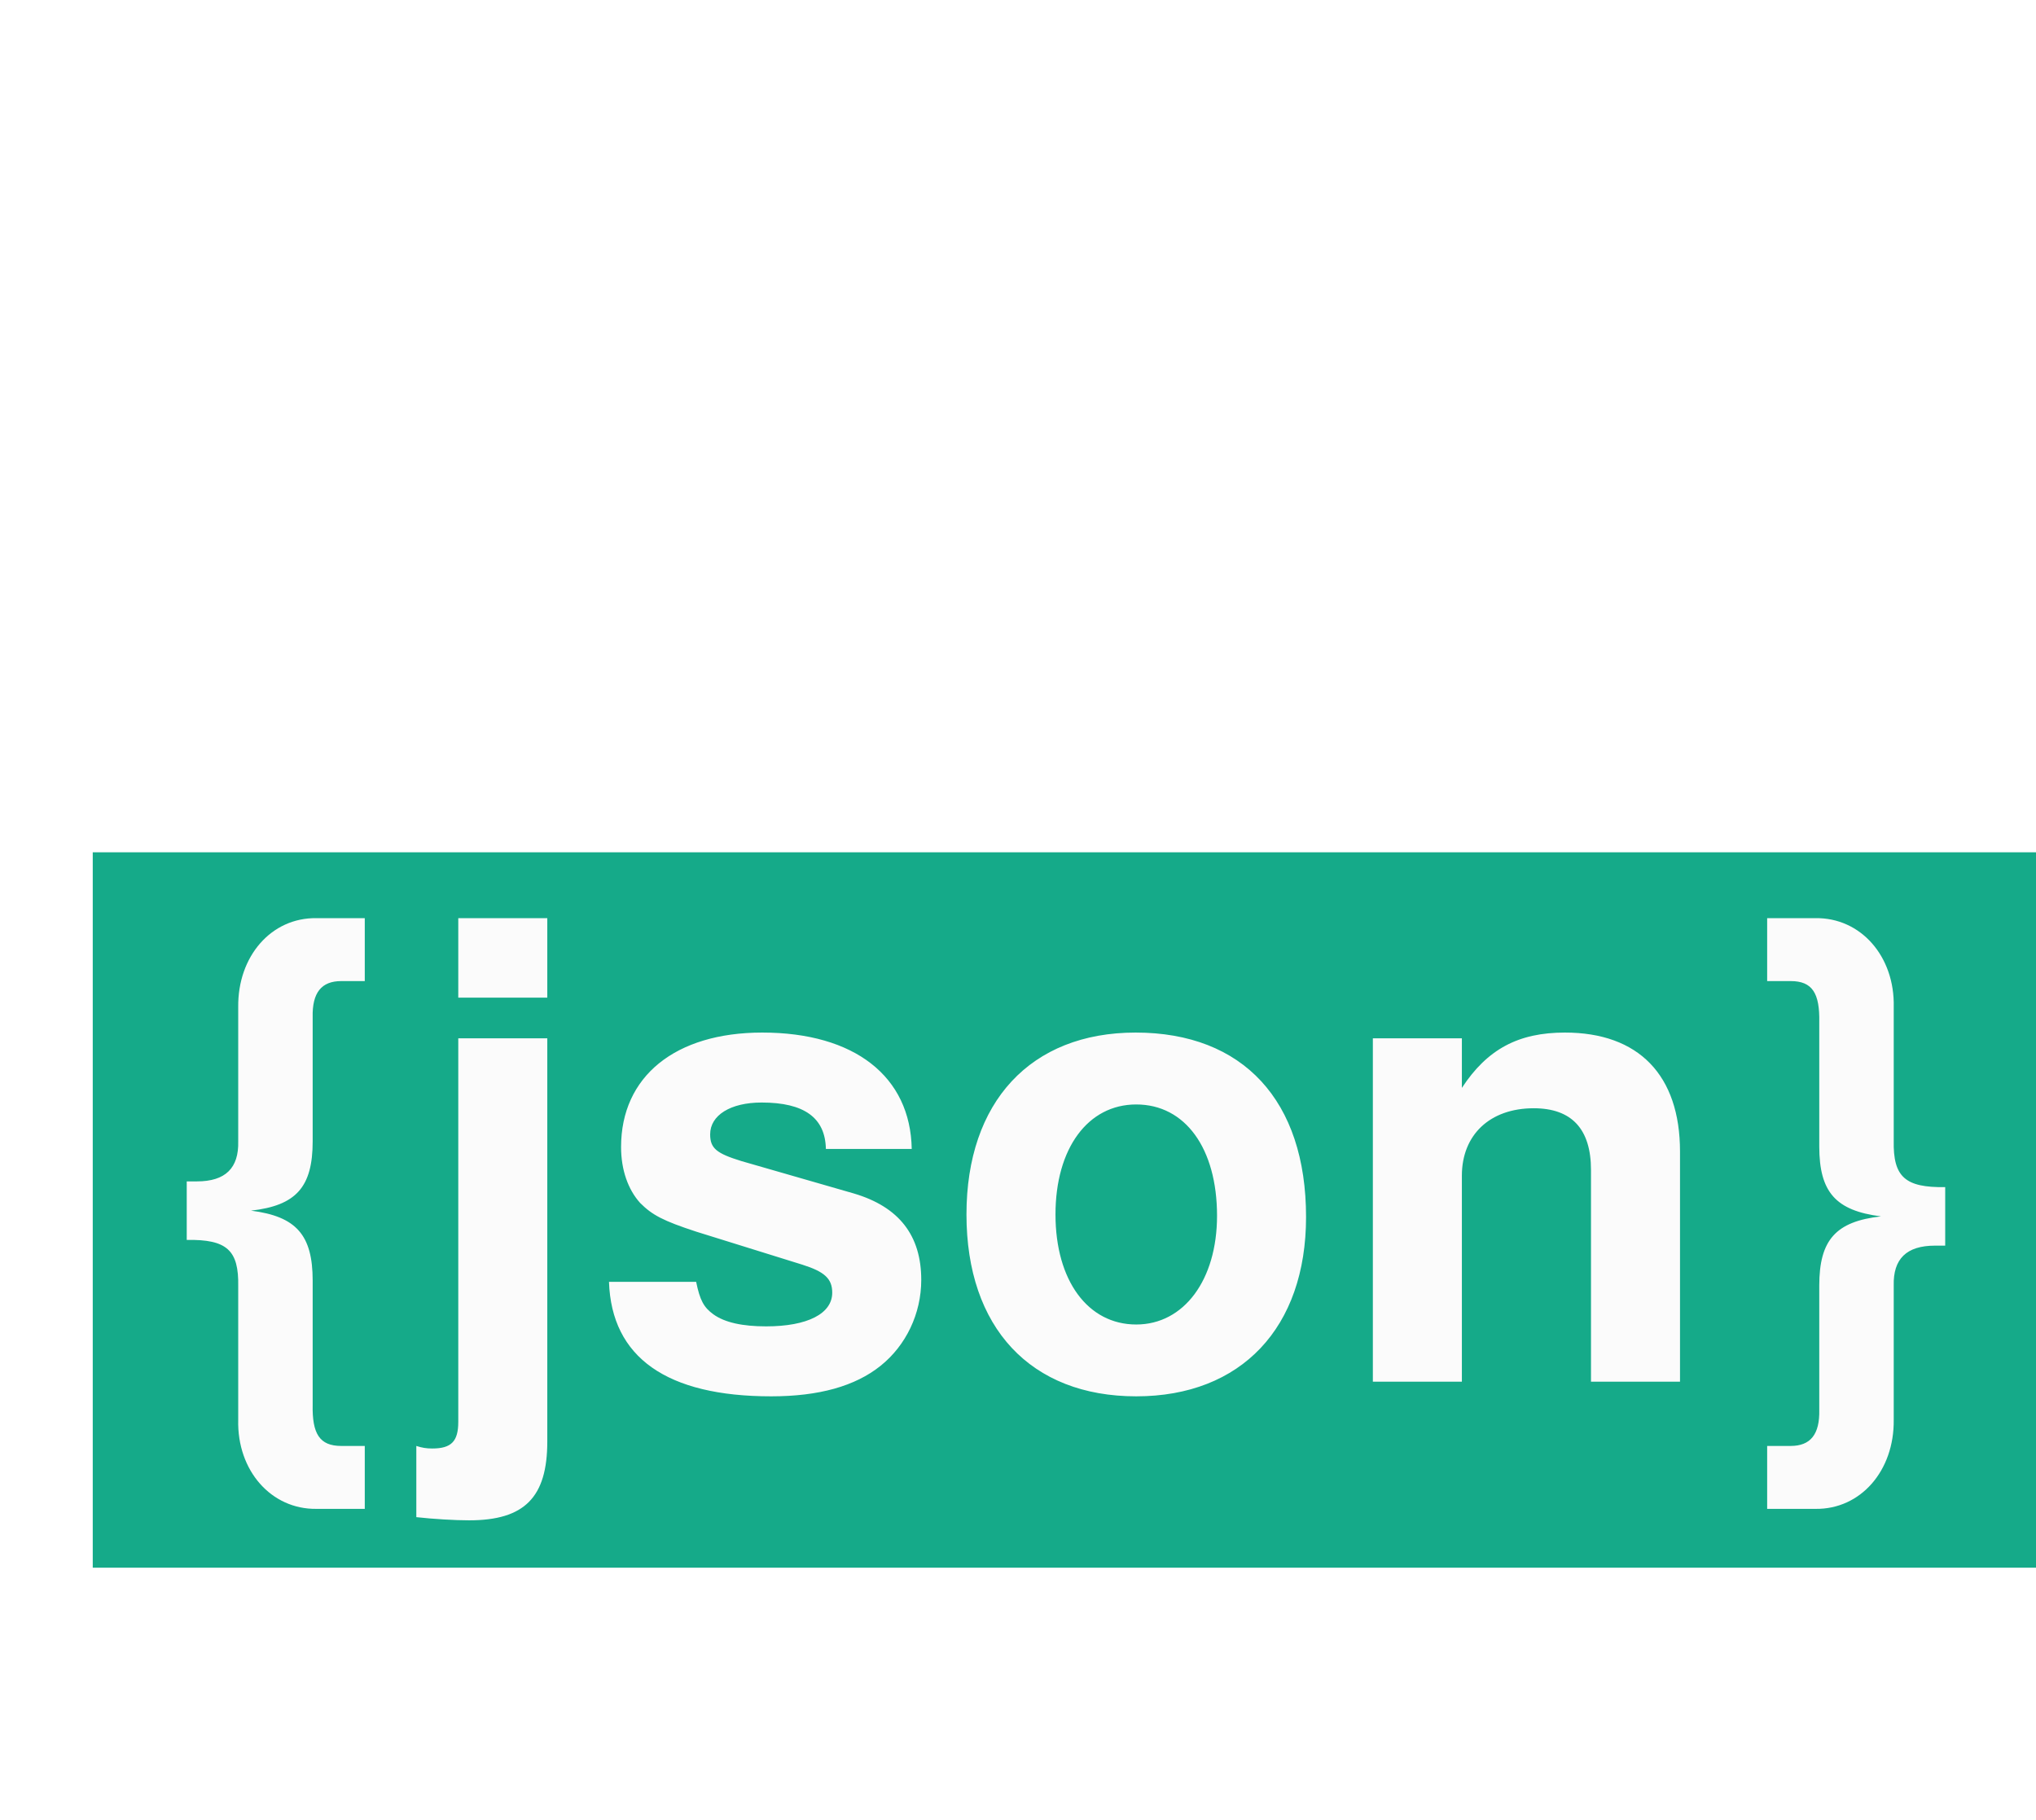
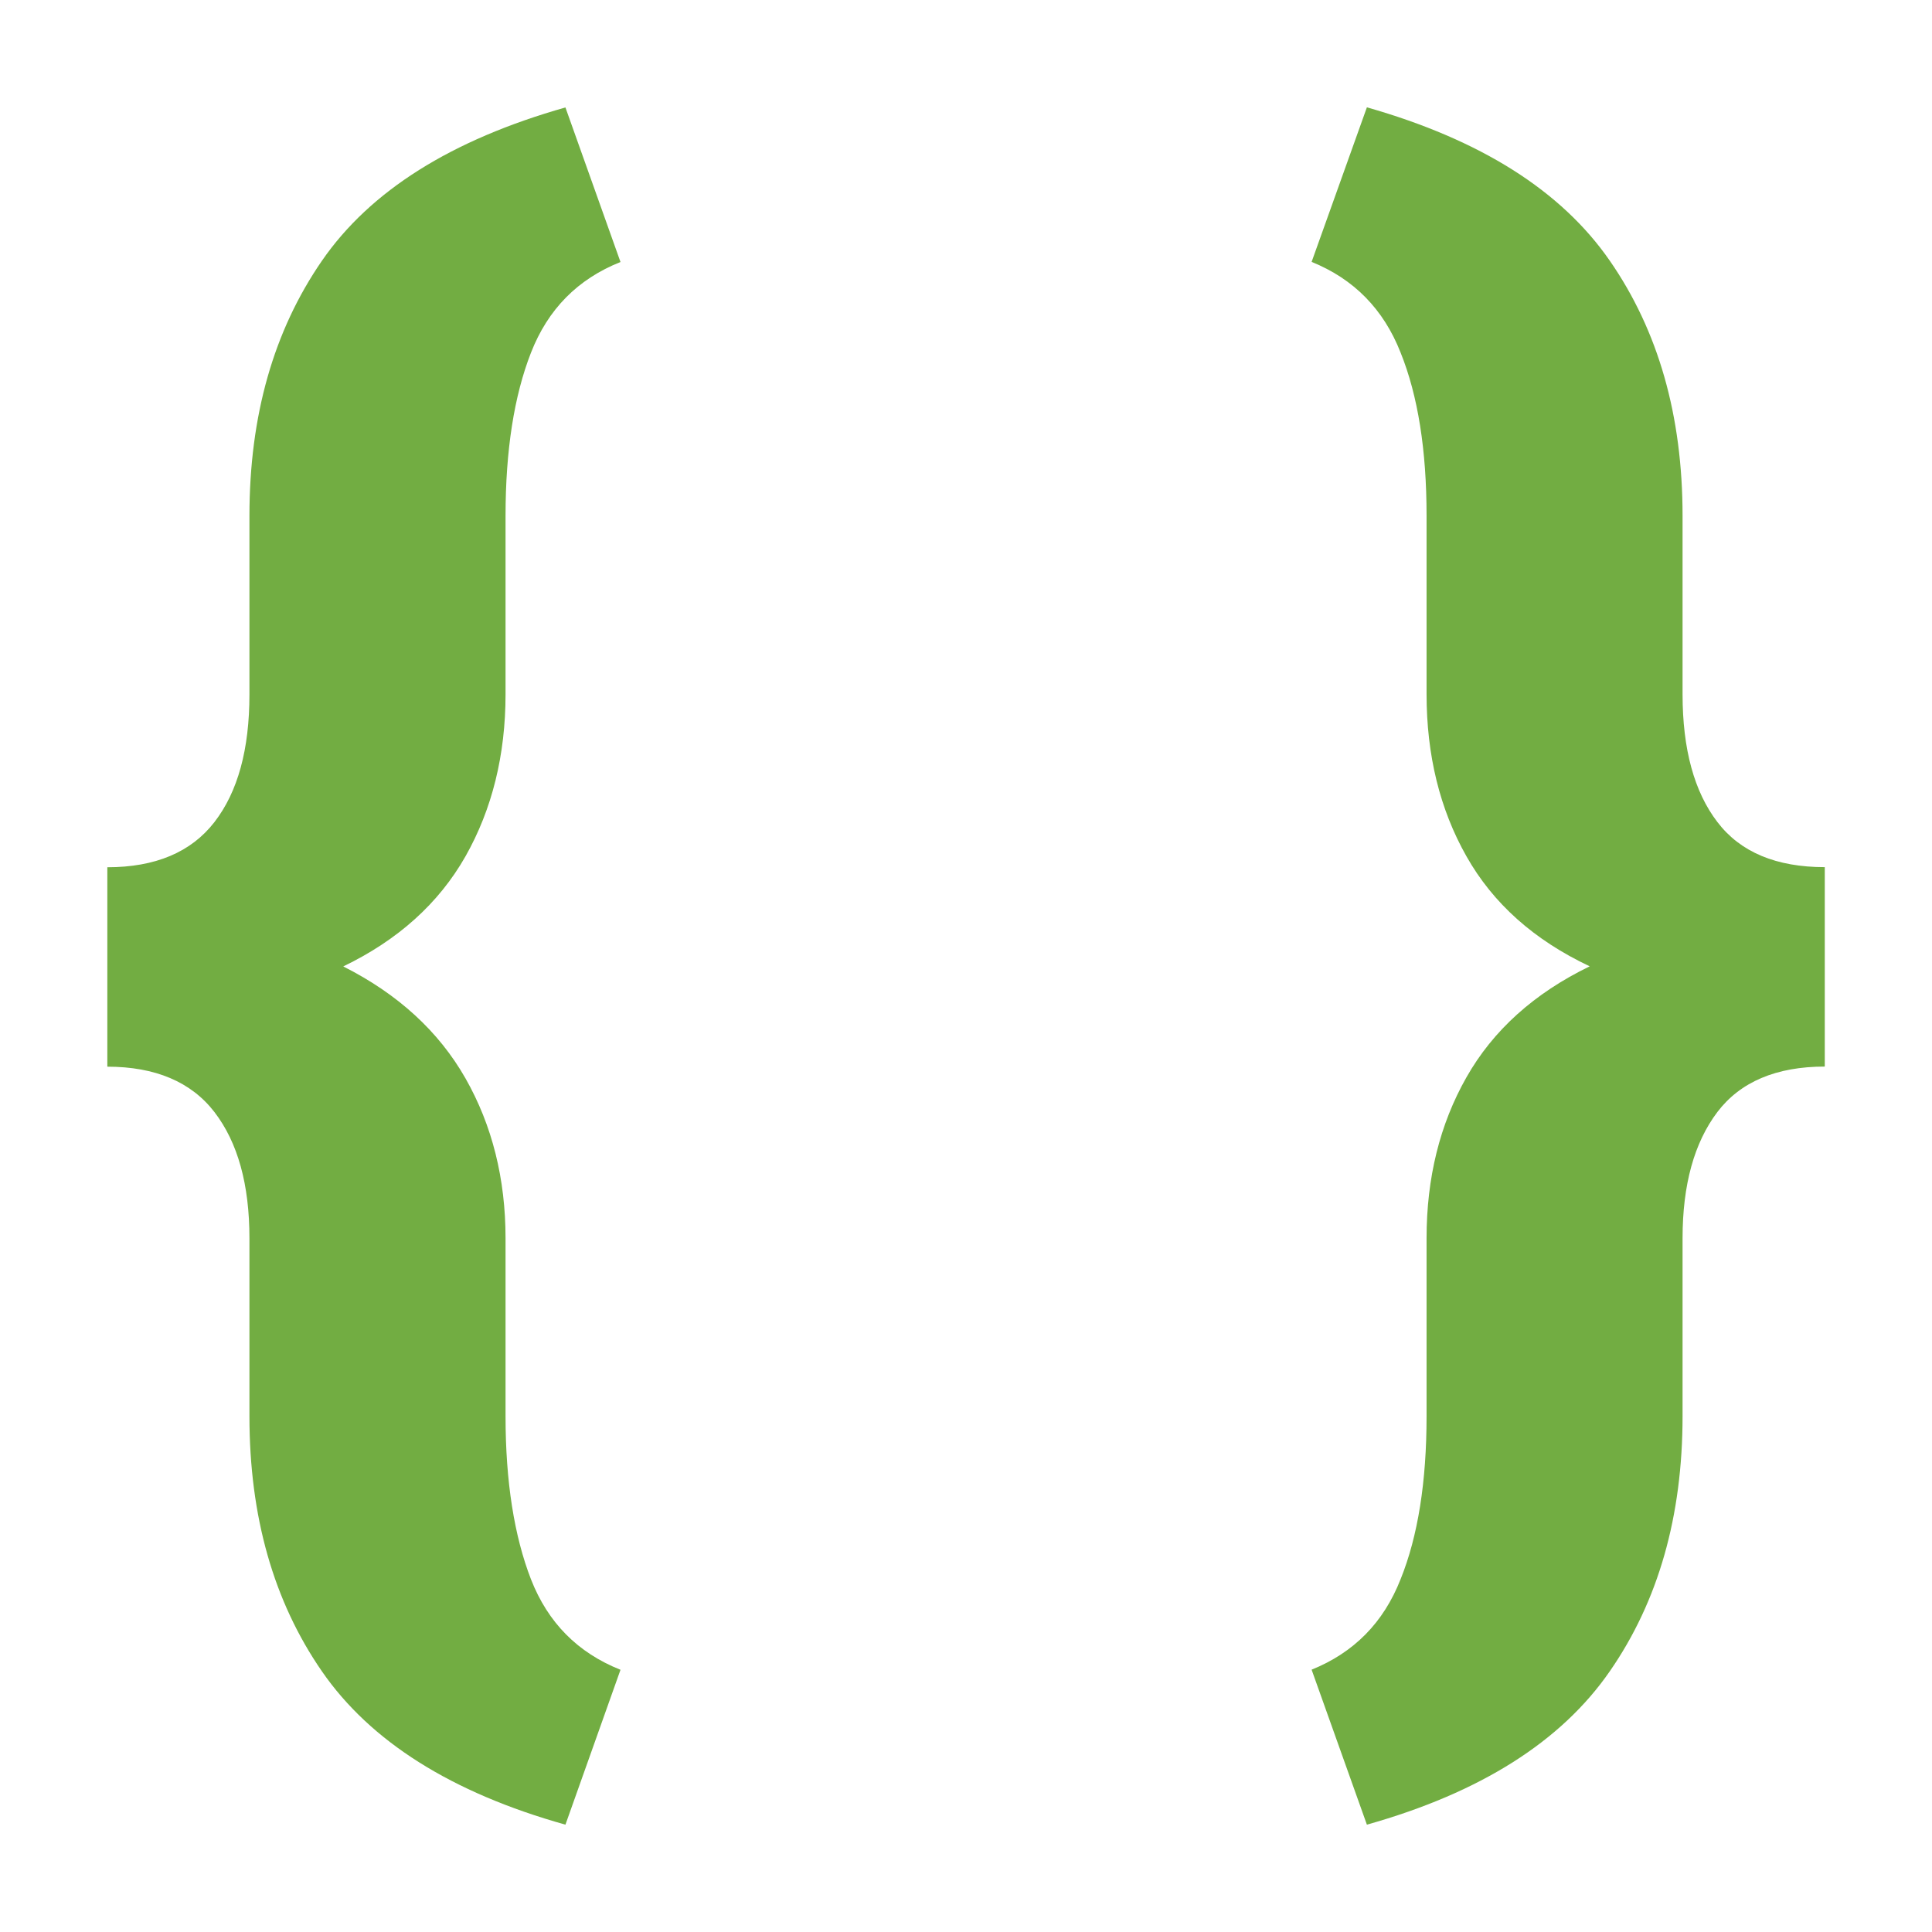
- <svg xmlns="http://www.w3.org/2000/svg" width="461px" height="412px" viewBox="0 0 461 412" version="1.1">
-   <defs />
-   <g id="Page-1" stroke="none" stroke-width="1" fill="none" fill-rule="evenodd">
-     <path d="M209.818,40 L209.818,125.75 L295.682,125.75 L295.682,372 L40.317,372 L40.317,40 L209.818,40 L209.818,40 Z M234.818,0 L0.317,0 L0.317,412 L335.682,412 L335.682,100.75 L234.818,0 L234.818,0 Z" id="icon" class="treeFileIcon" />
-     <rect id="banner" fill="#15AA89" x="21" y="193" width="440" height="162" />
-     <text id="json" font-family="Helvetica" font-size="144" font-weight="bold" fill="#FBFBFB">
-       <tspan x="36.953" y="312.883">{json}</tspan>
-     </text>
+ <svg xmlns="http://www.w3.org/2000/svg" version="1.1" id="jsonFile" x="0px" y="0px" width="16px" height="16px" viewBox="7 7 18 18" enable-background="new 0 0 32 32" xml:space="preserve">
+   <g>
+     <path fill-rule="evenodd" clip-rule="evenodd" fill="#72AD42" d="M12.268,24c-1.063-0.298-1.818-0.776-2.269-1.429                     s-0.675-1.444-0.675-2.376v-1.657c0-0.502-0.108-0.893-0.326-1.177C8.781,17.079,8.445,16.938,8,16.938V15.08                     c0.445,0,0.78-0.139,0.998-0.421c0.218-0.282,0.326-0.677,0.326-1.19v-1.663c0-0.932,0.225-1.723,0.675-2.376                     c0.45-0.652,1.205-1.127,2.269-1.429l0.513,1.44c-0.399,0.159-0.676,0.44-0.834,0.845c-0.157,0.401-0.237,0.91-0.237,1.52v1.663                     c0,0.565-0.125,1.071-0.373,1.509c-0.25,0.44-0.631,0.781-1.139,1.026c0.508,0.256,0.889,0.604,1.139,1.043                     c0.249,0.438,0.373,0.936,0.373,1.49v1.659c0,0.607,0.081,1.116,0.237,1.518c0.158,0.404,0.435,0.684,0.834,0.843L12.268,24                     L12.268,24z M19.22,22.556c0.394-0.159,0.67-0.438,0.829-0.843c0.162-0.401,0.242-0.909,0.242-1.518v-1.659                     c0-0.561,0.123-1.061,0.371-1.498c0.248-0.438,0.631-0.784,1.149-1.035c-0.519-0.245-0.901-0.586-1.149-1.026                     c-0.248-0.438-0.371-0.943-0.371-1.509v-1.663c0-0.611-0.08-1.118-0.242-1.52C19.89,9.88,19.613,9.599,19.22,9.44L19.735,8                     c1.058,0.301,1.811,0.776,2.263,1.429c0.452,0.652,0.678,1.444,0.678,2.376v1.663c0,0.513,0.109,0.909,0.324,1.19                     c0.214,0.282,0.55,0.421,1.001,0.421v1.858c-0.451,0-0.787,0.142-1.001,0.424c-0.215,0.285-0.324,0.675-0.324,1.177v1.657                     c0,0.932-0.226,1.724-0.678,2.376c-0.452,0.654-1.205,1.131-2.263,1.429L19.22,22.556z" />
  </g>
</svg>
